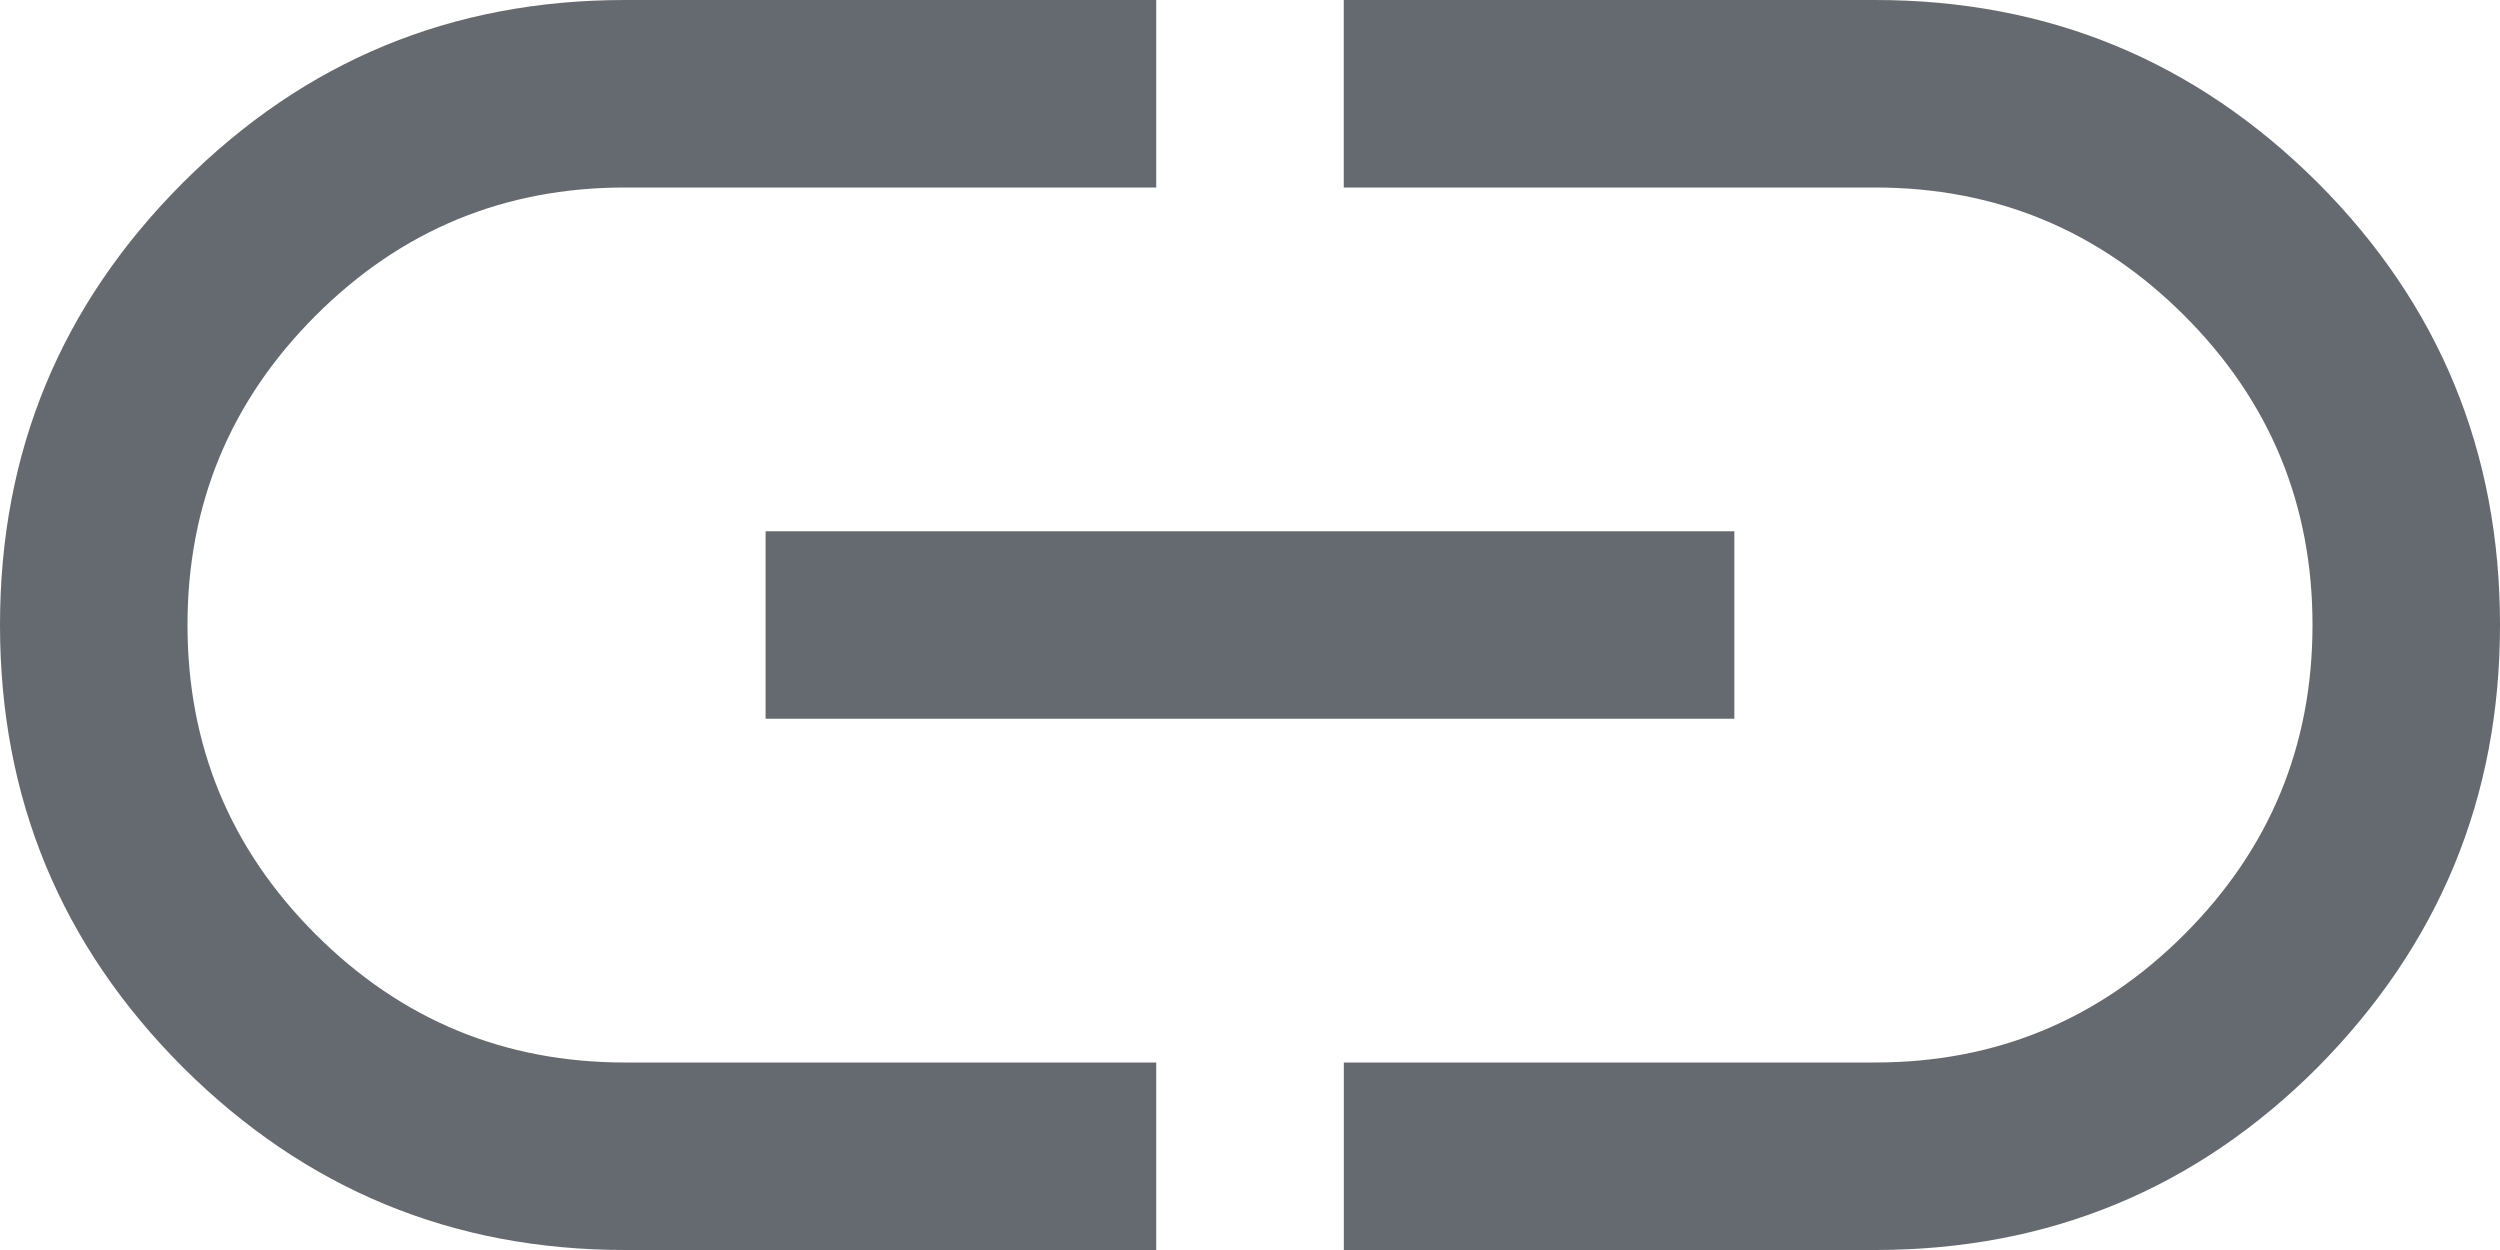
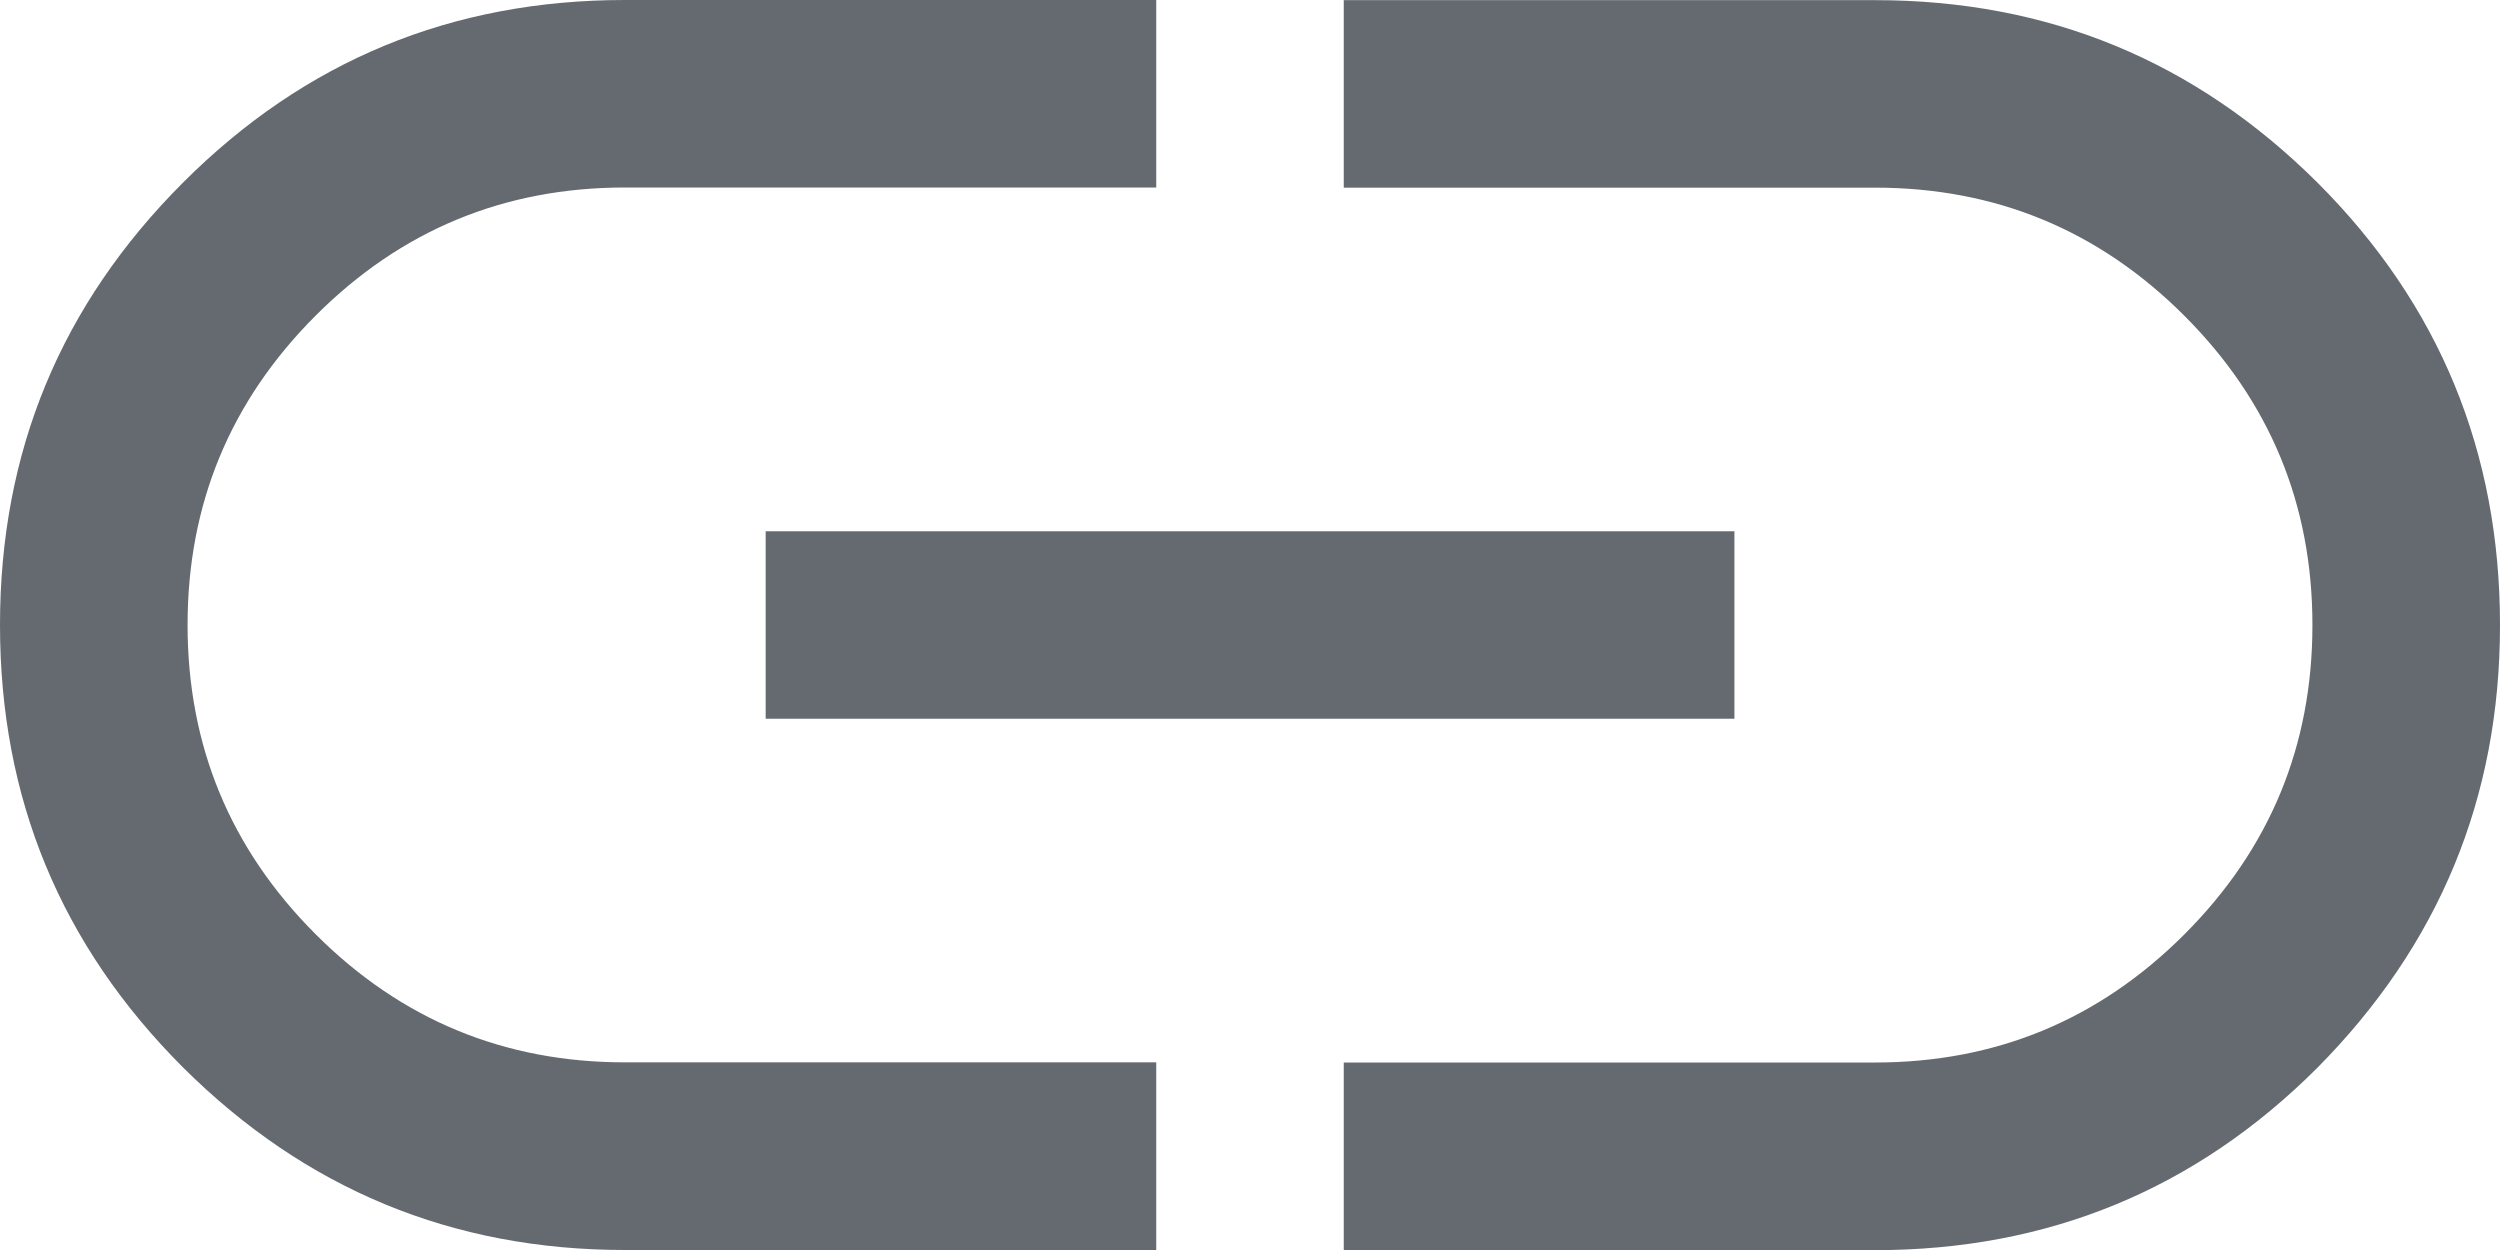
- <svg xmlns="http://www.w3.org/2000/svg" width="34" height="17" fill="none">
-   <path fill="#646a70" d="M15.725 17H8.5c-2.354 0-4.352-.833-6.01-2.482C.825 12.852 0 10.855 0 8.5s.825-4.352 2.49-6.018C4.149.825 6.146 0 8.5 0h7.225v2.55H8.5c-1.64 0-3.043.578-4.207 1.742S2.55 6.86 2.55 8.5s.578 3.043 1.743 4.207S6.86 14.45 8.5 14.45h7.225zm-5.313-7.225v-2.55h13.175v2.55zM18.276 17v-2.55H25.5c1.64 0 3.043-.578 4.207-1.742S31.45 10.14 31.45 8.5s-.578-3.043-1.742-4.207S27.14 2.55 25.5 2.55h-7.225V0H25.5c2.354 0 4.352.825 6.018 2.482C33.175 4.14 34 6.146 34 8.5s-.833 4.352-2.482 6.018C29.861 16.175 27.855 17 25.5 17z" />
+ <svg xmlns="http://www.w3.org/2000/svg" fill="none" height="17" viewBox="0 0 34 17" width="34">
+   <path d="m15.725 17h-7.225c-2.354 0-4.352-.833-6.01-2.482-1.666-1.666-2.49-3.663-2.49-6.018s.825-4.352 2.49-6.018c1.657-1.657 3.655-2.482 6.01-2.482h7.225v2.55h-7.225c-1.641 0-3.043.578-4.207 1.742s-1.742 2.567-1.742 4.207.578 3.043 1.742 4.207 2.567 1.742 4.207 1.742h7.225zm-5.312-7.225v-2.55h13.175v2.55zm7.862 7.225v-2.55h7.225c1.641 0 3.043-.578 4.207-1.742s1.742-2.567 1.742-4.207-.578-3.043-1.742-4.207-2.567-1.742-4.207-1.742h-7.225v-2.55h7.225c2.354 0 4.352.825 6.018 2.482 1.657 1.657 2.482 3.663 2.482 6.018s-.833 4.352-2.482 6.018c-1.657 1.657-3.663 2.482-6.018 2.482z" fill="#646a70" />
</svg>
